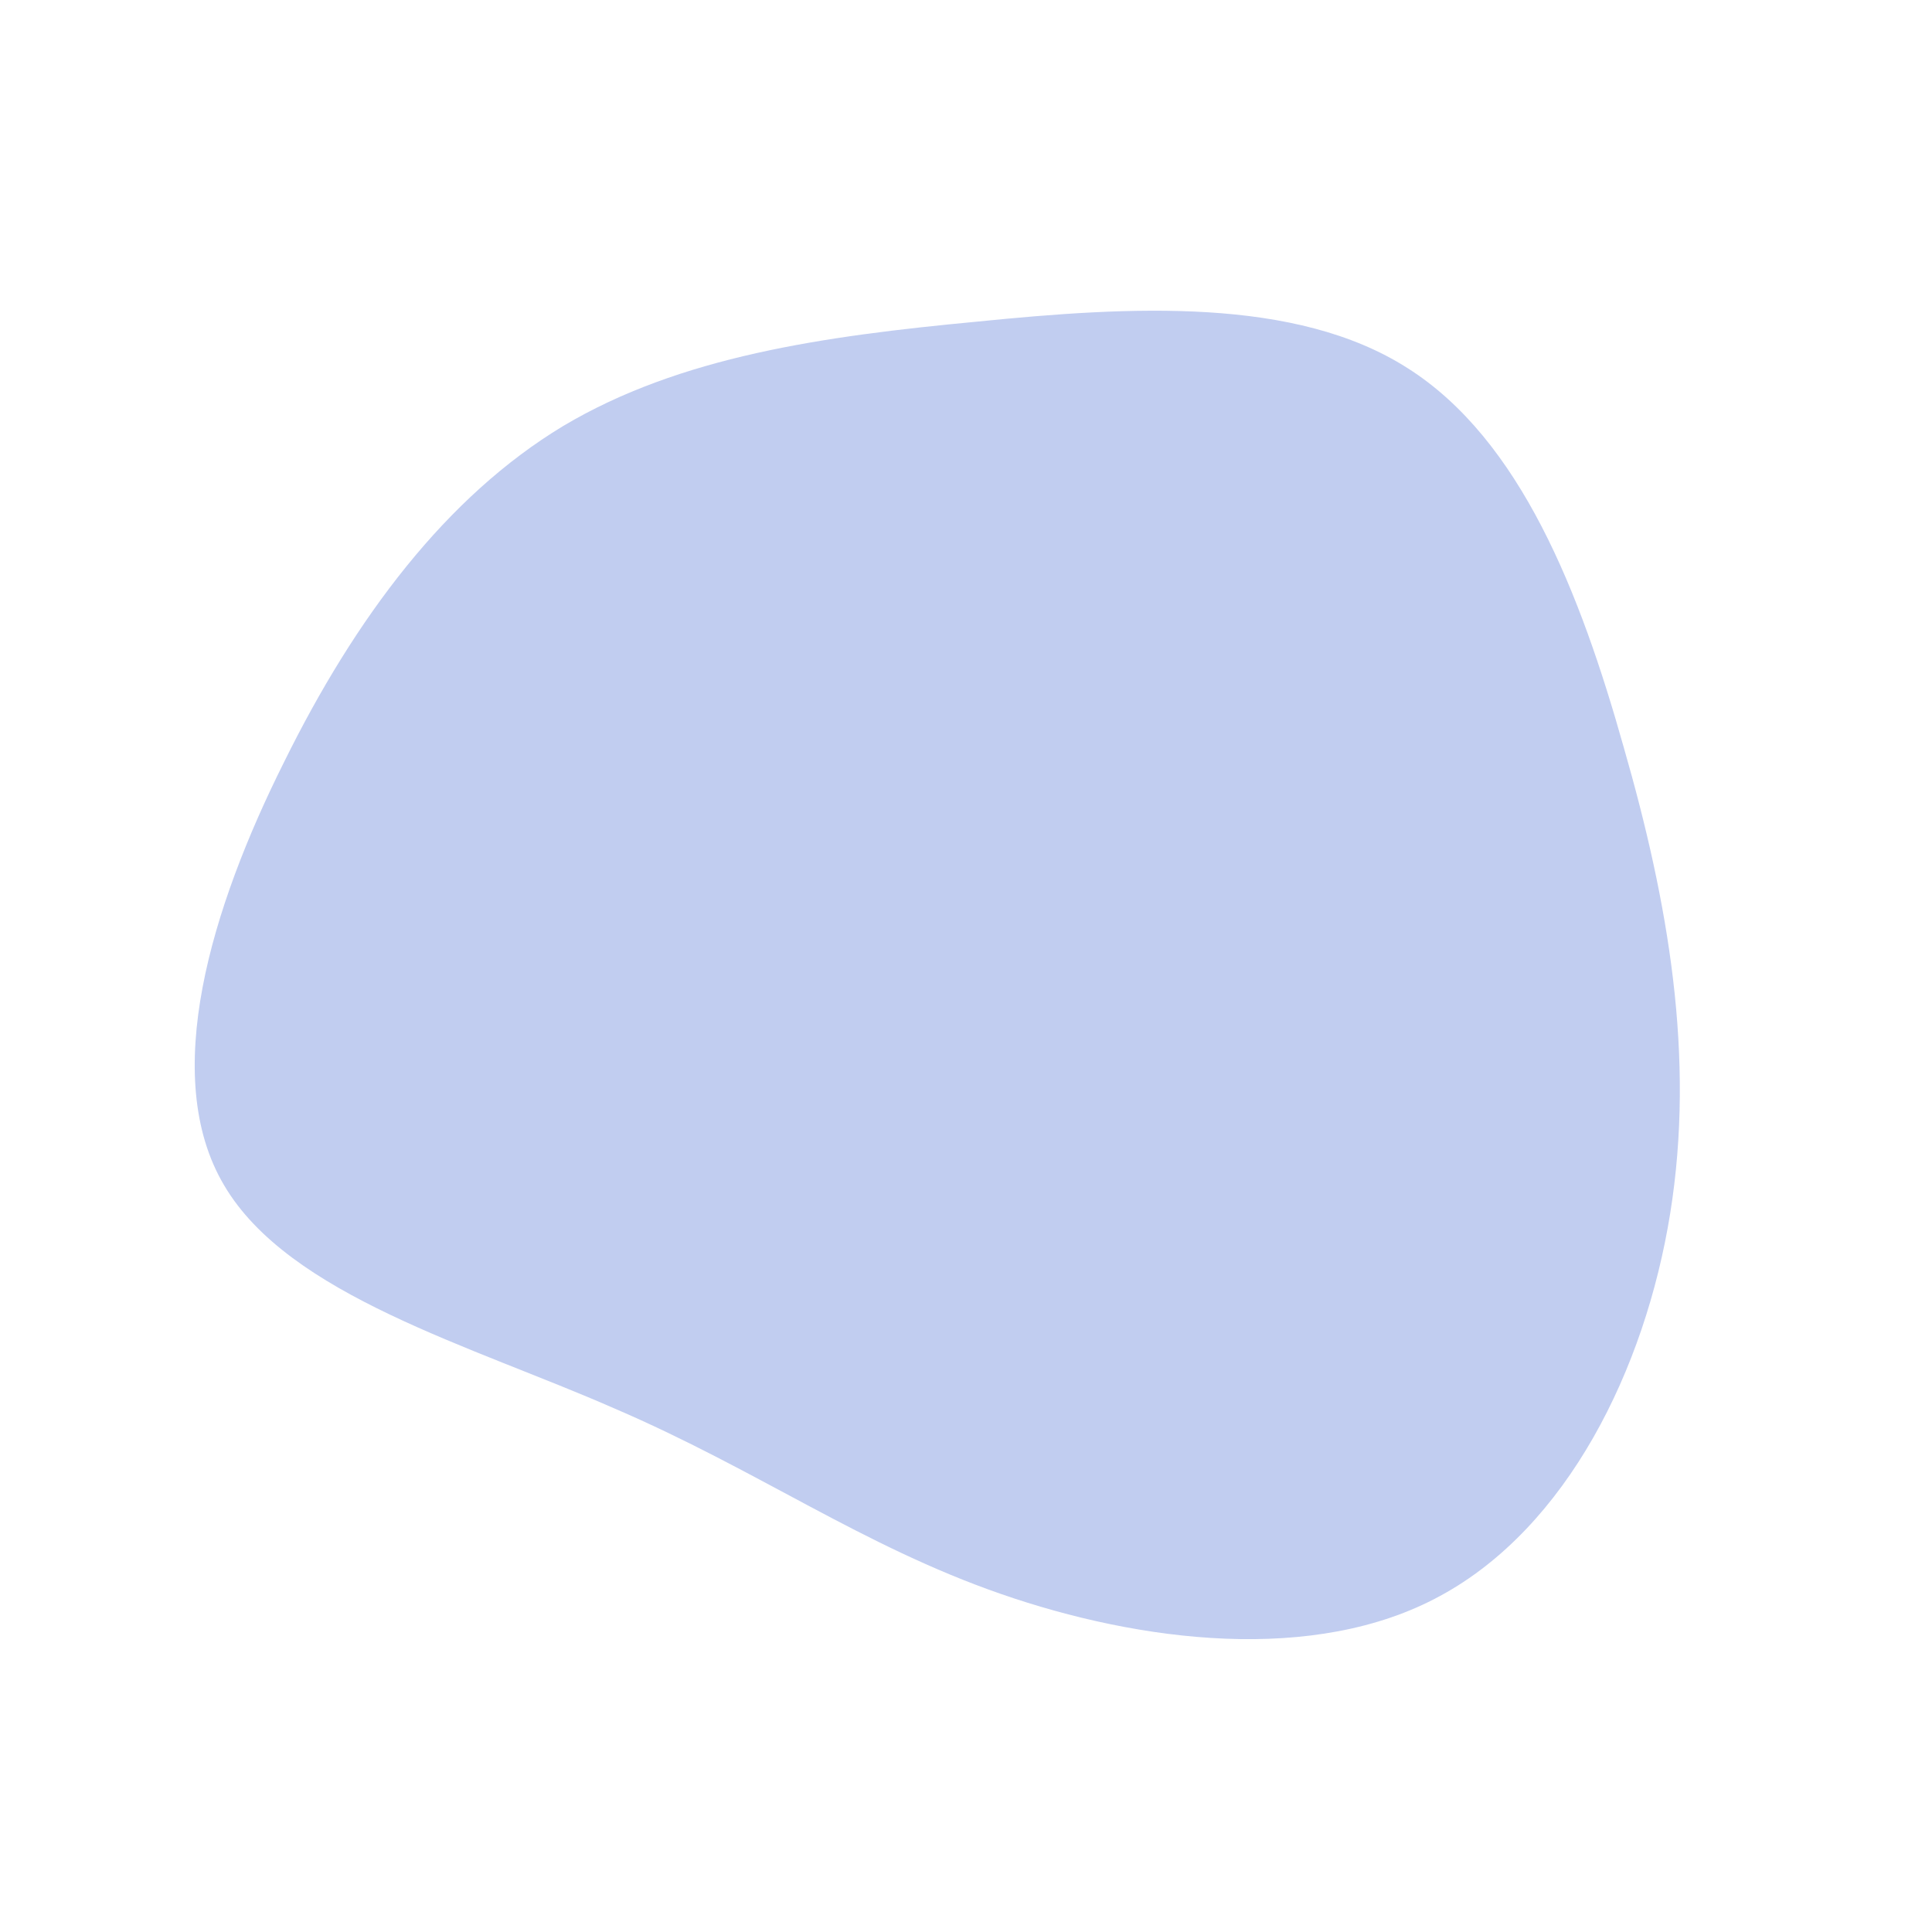
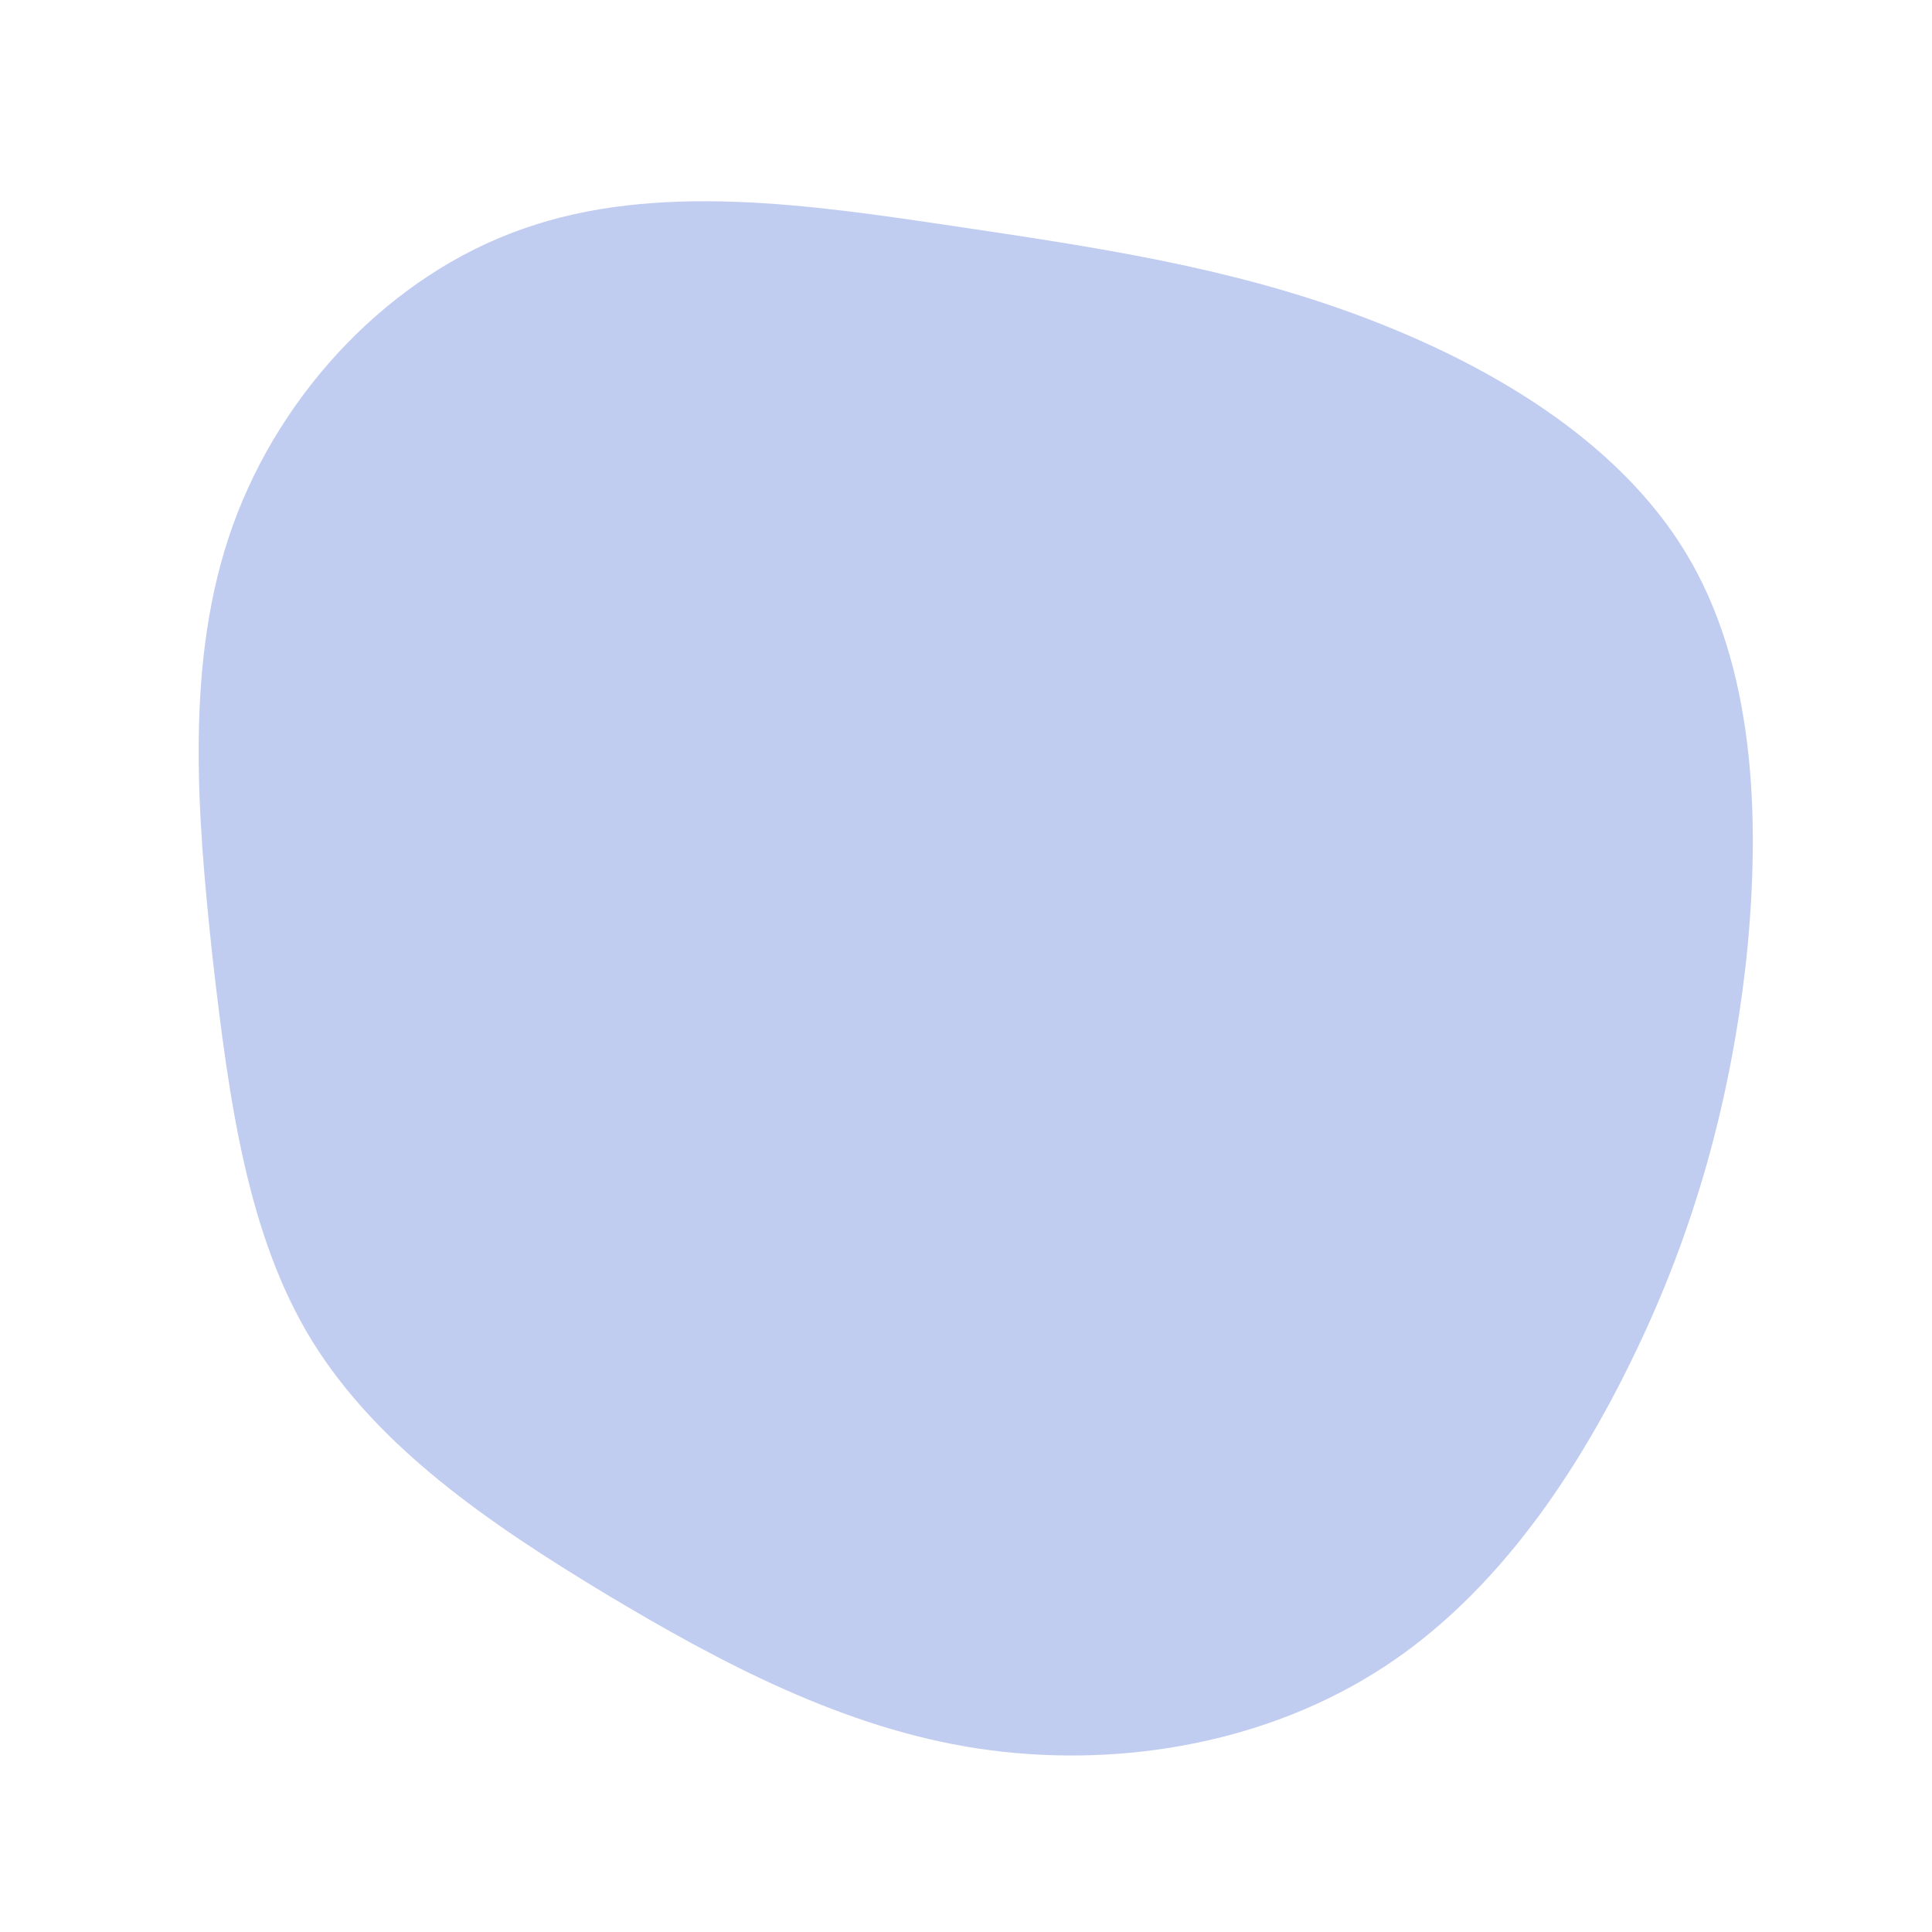
<svg xmlns="http://www.w3.org/2000/svg" viewBox="0 0 200 200">
-   <path fill="#C1CDF0" d="M45.7,-61.9C57.4,-54.5,63.6,-38.6,68.1,-22.6C72.7,-6.6,75.5,9.4,72.9,25.6C70.3,41.8,62.2,58.1,49.1,65.2C36.1,72.3,18,70,3.6,65C-10.8,60,-21.5,52.2,-36.4,45.8C-51.2,39.3,-70.1,34.1,-76.8,22.7C-83.5,11.4,-78.1,-6.1,-70.6,-21.1C-63.2,-36.1,-53.8,-48.6,-41.7,-55.9C-29.6,-63.1,-14.8,-65.2,1.1,-66.7C17,-68.3,34.1,-69.3,45.7,-61.9Z" transform="translate(100 100)" />
+   <path fill="#C1CDF0" d="M40.5,-67.4C54,-62.4,67.4,-54.5,74.5,-42.8C81.6,-31.1,82.3,-15.6,80.8,-0.9C79.2,13.8,75.4,27.5,69,40.6C62.7,53.6,54,66,42.1,73.3C30.1,80.7,15.1,83.1,1.2,81C-12.6,78.9,-25.3,72.2,-37.3,65C-49.4,57.7,-60.9,49.8,-67.7,38.8C-74.4,27.9,-76.3,13.9,-78,-0.9C-79.6,-15.8,-80.9,-31.7,-75.9,-45.6C-70.9,-59.5,-59.6,-71.5,-45.9,-76.3C-32.1,-81.2,-16.1,-78.8,-1.3,-76.6C13.5,-74.4,27,-72.4,40.5,-67.4Z" transform="translate(100 100)" />
</svg>
